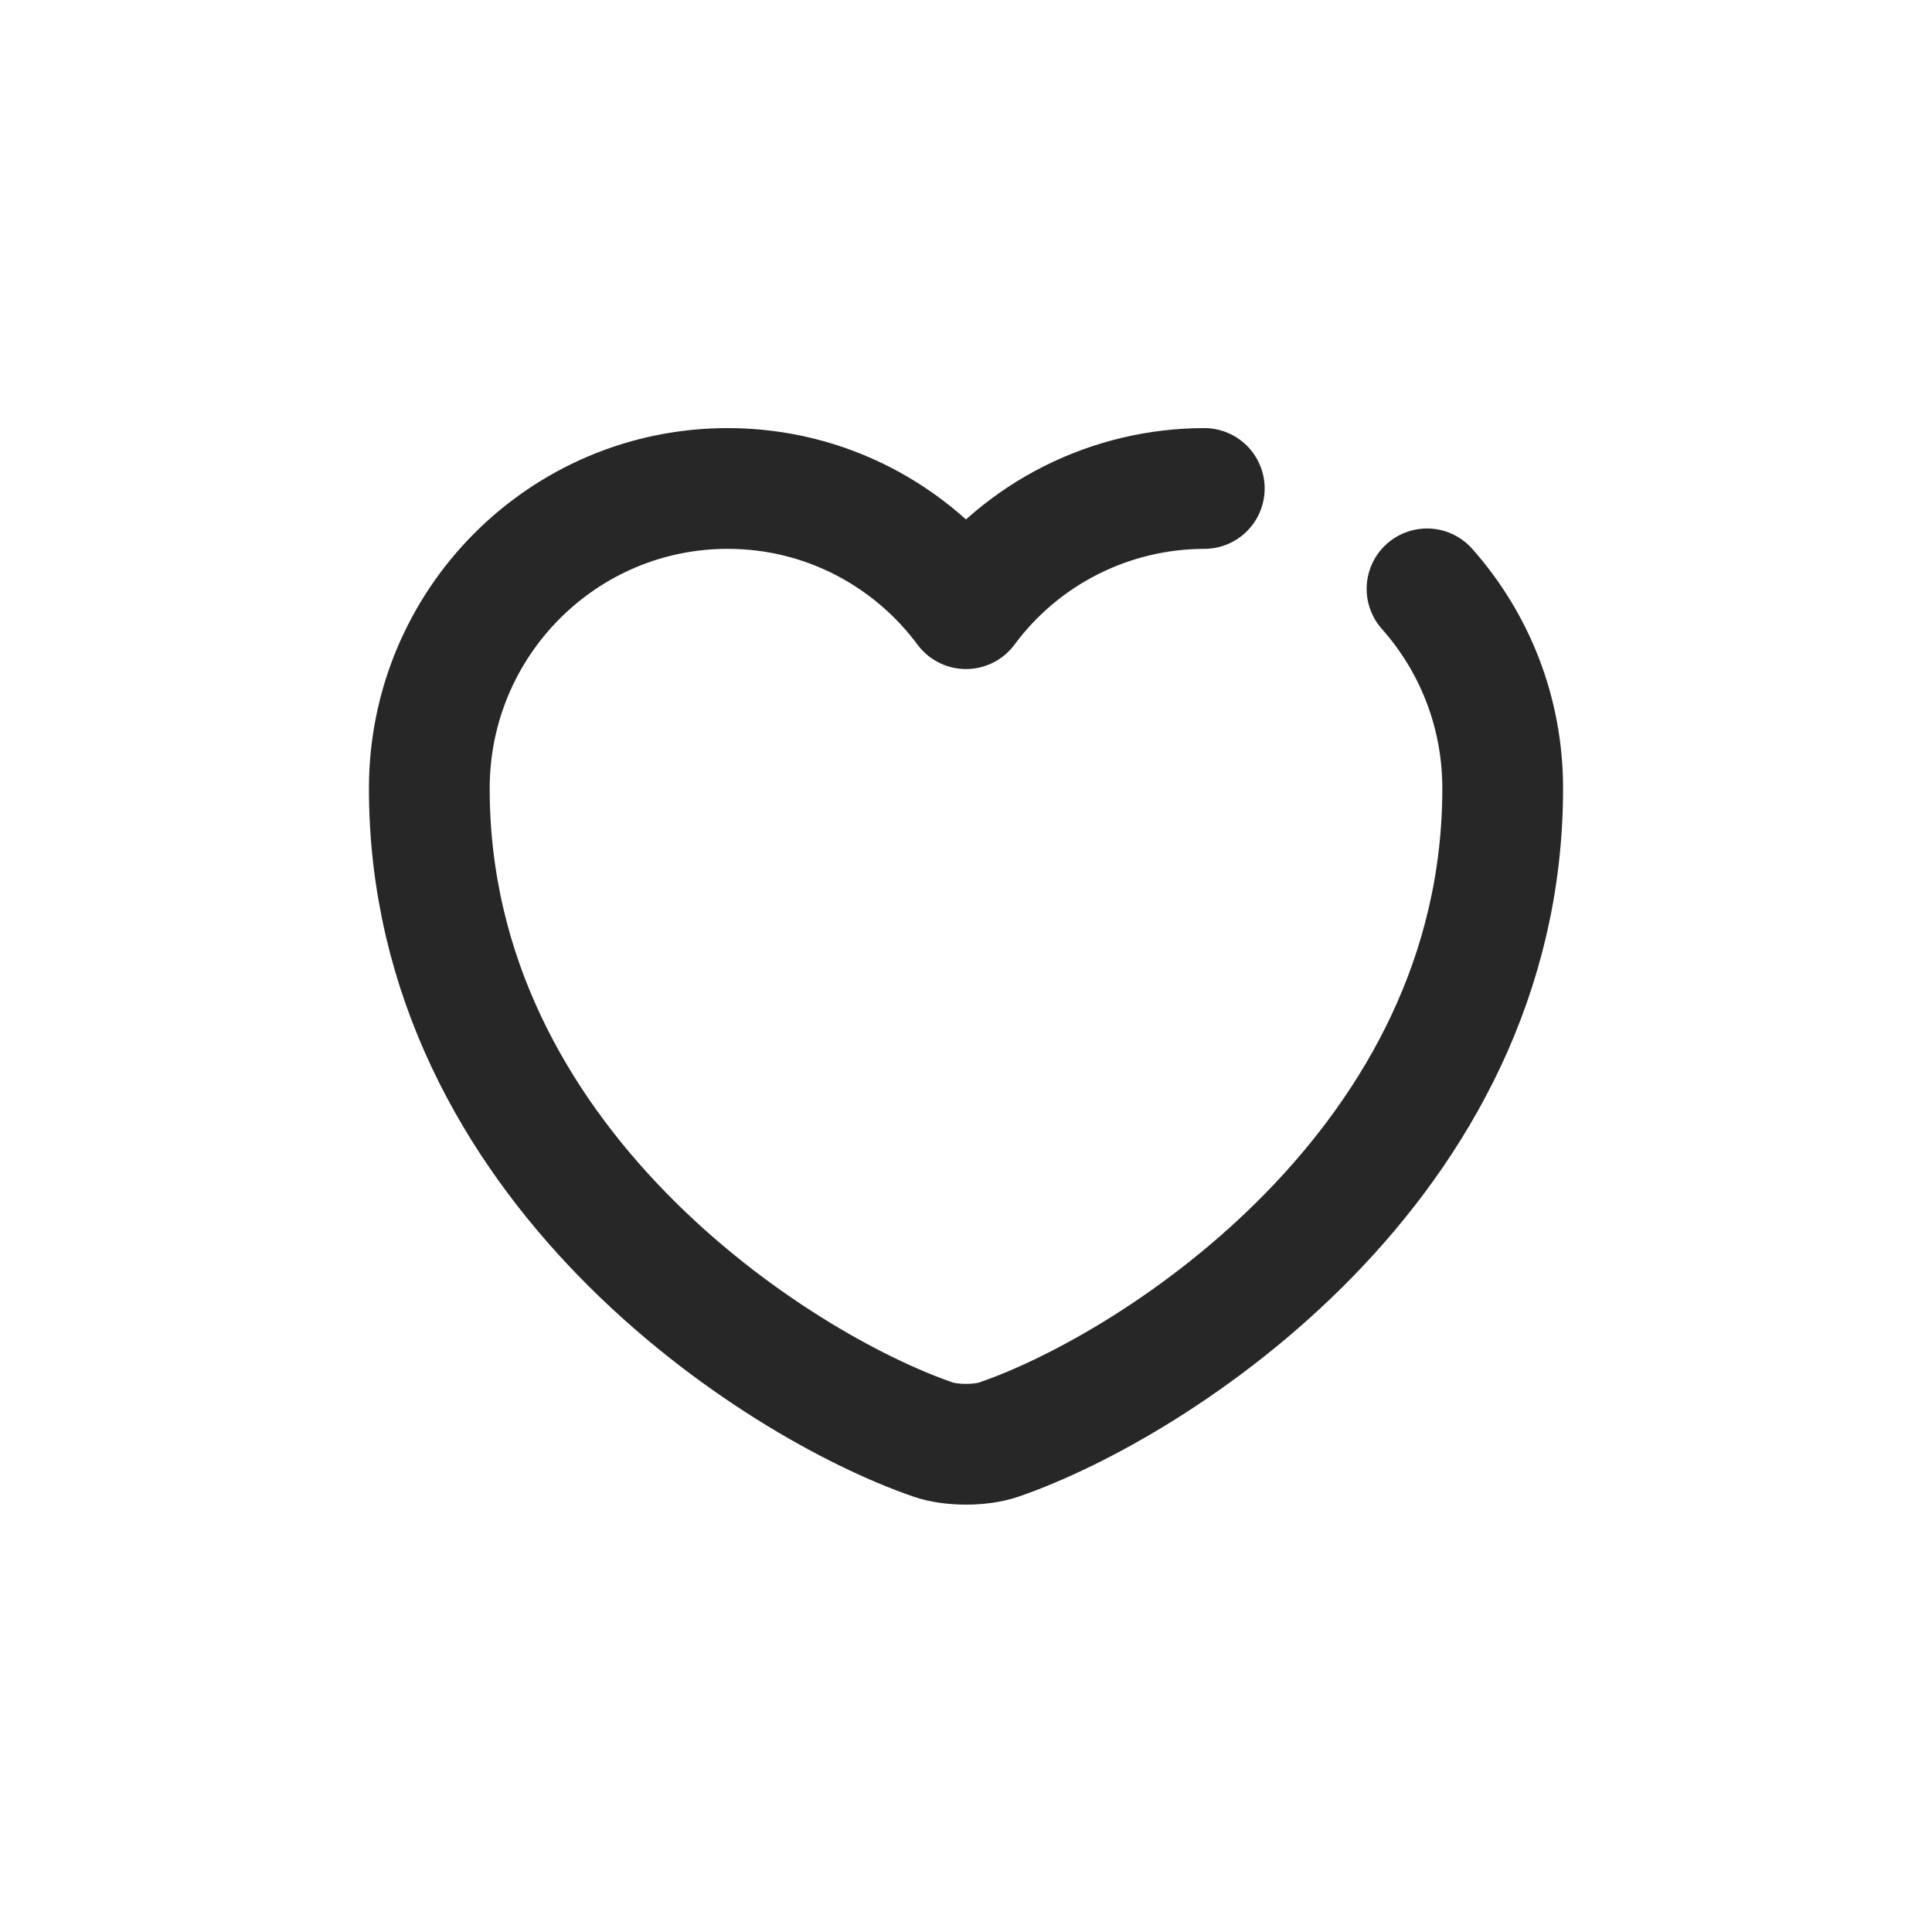
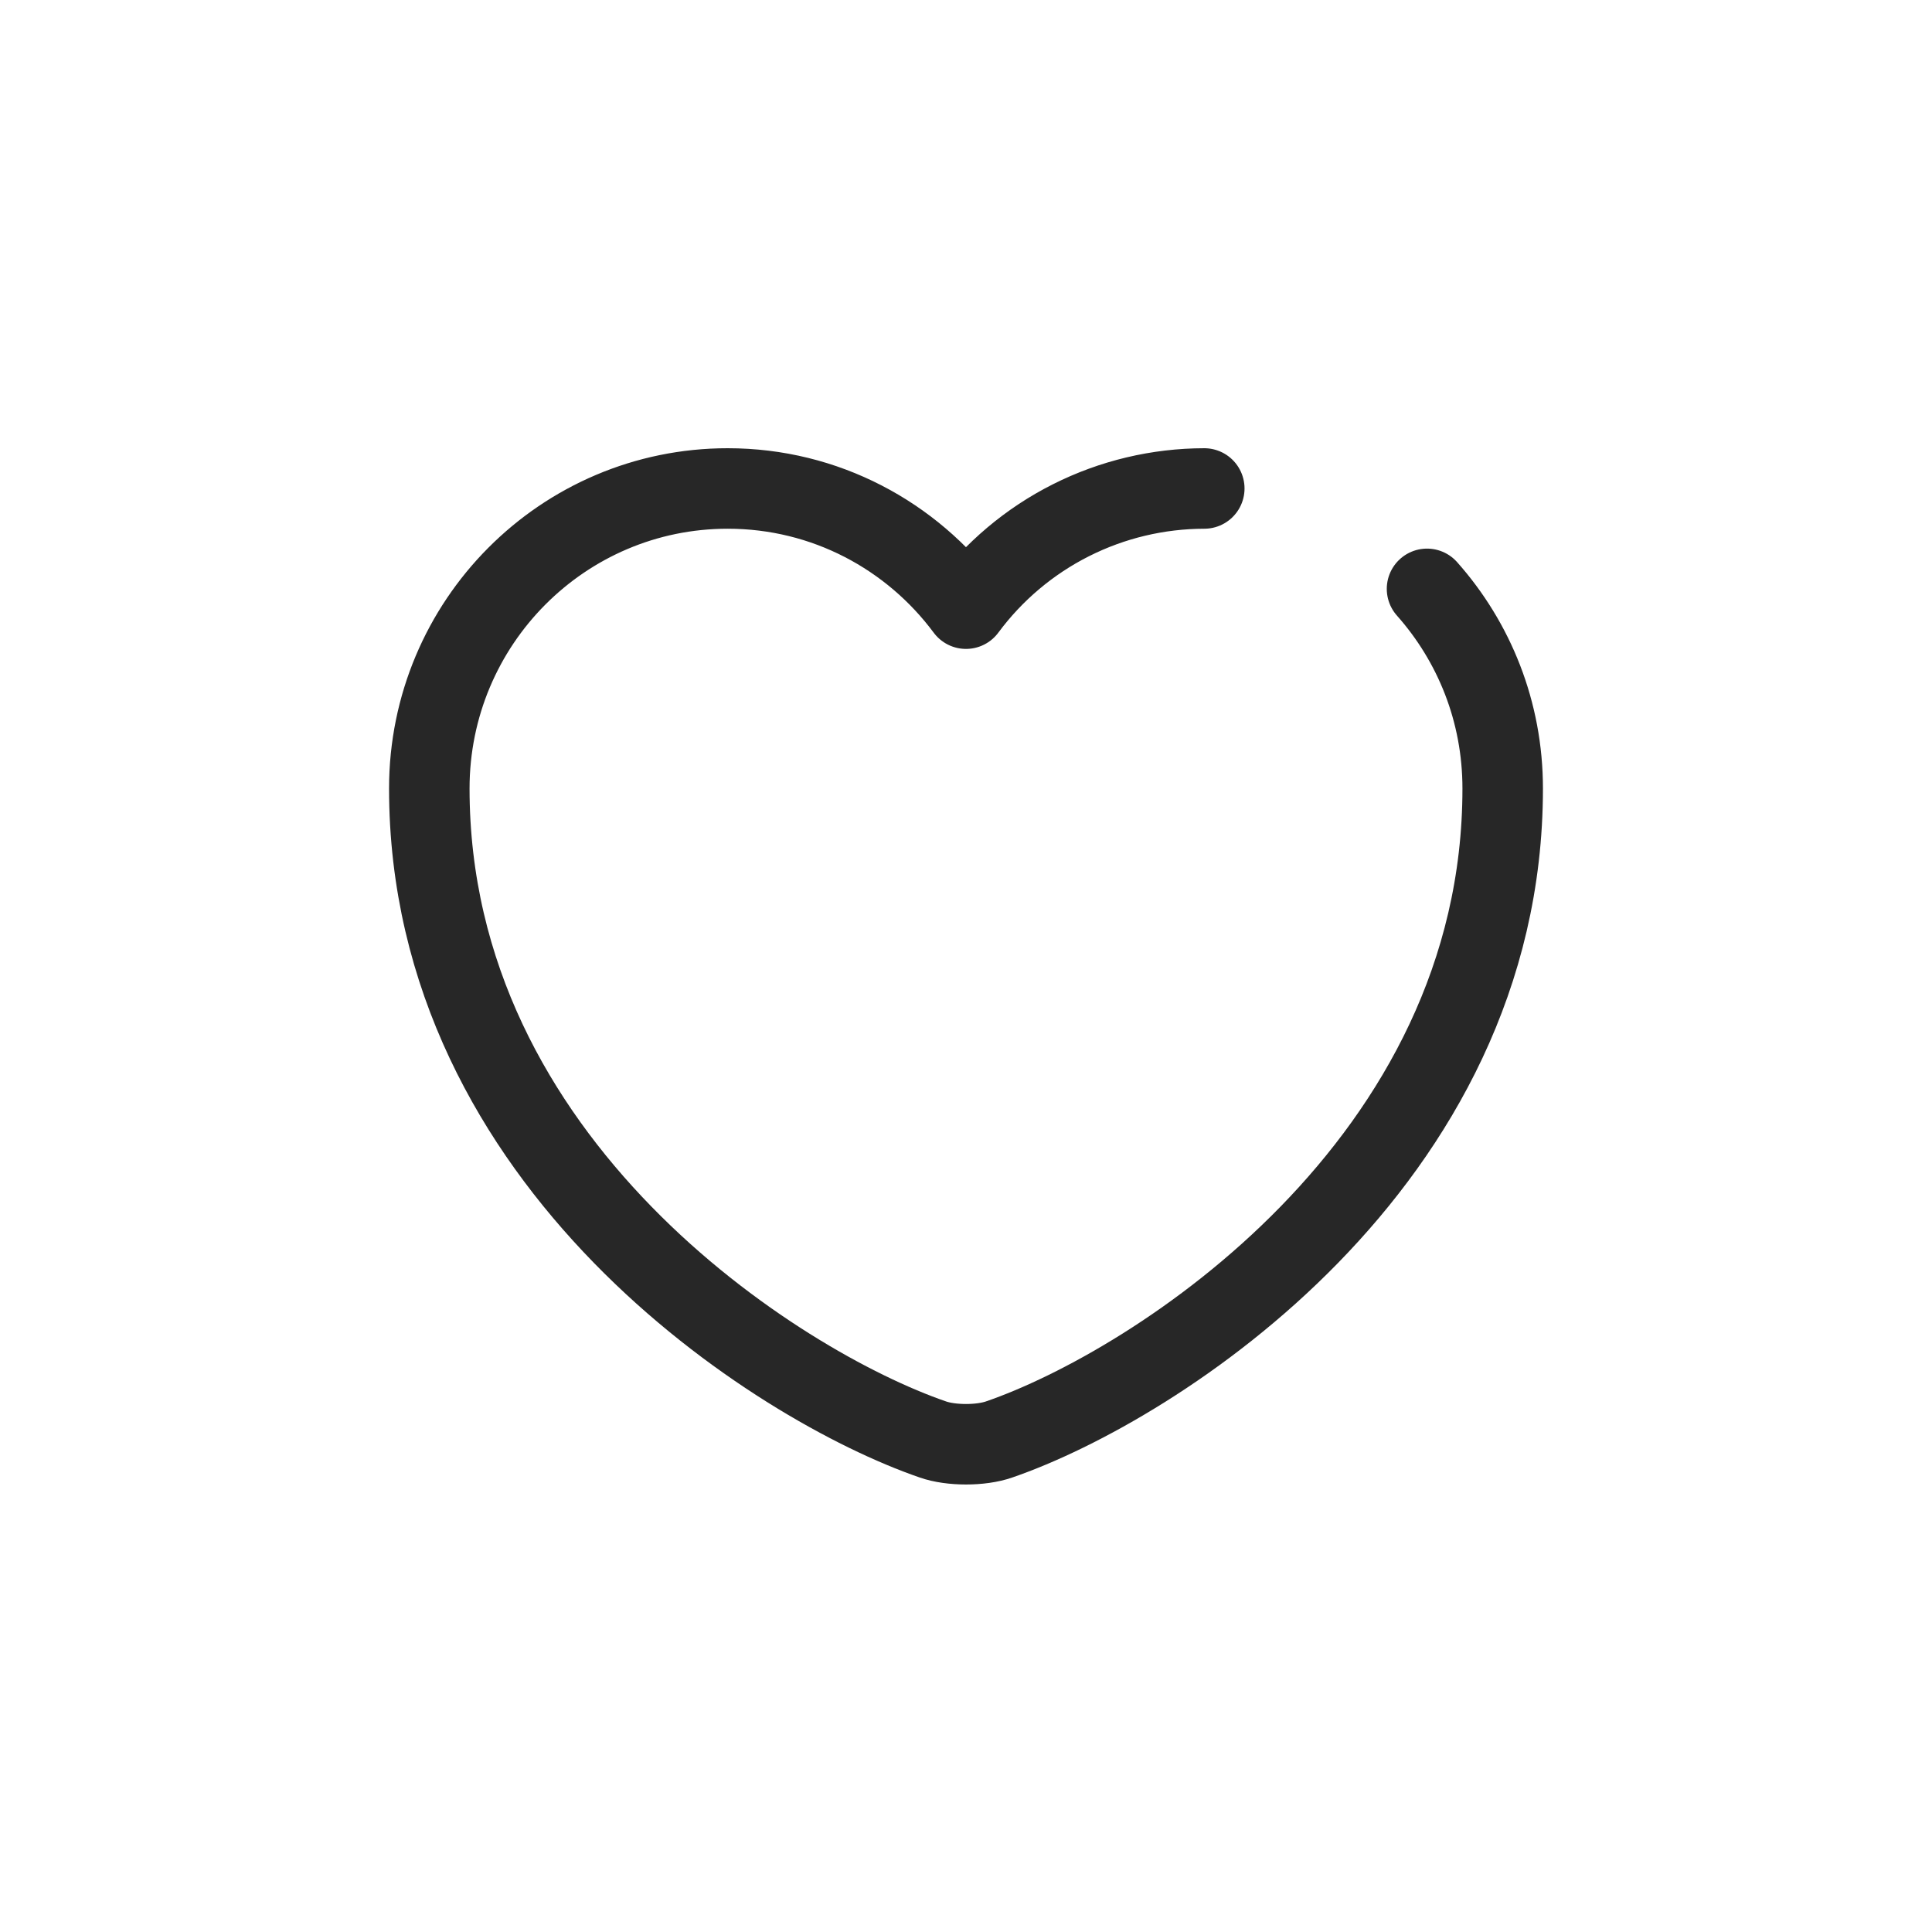
<svg xmlns="http://www.w3.org/2000/svg" width="24" height="24" viewBox="0 0 24 24" fill="none">
  <g filter="url(#filter0_b_512_142)">
-     <path d="M17.727 7.315C18.313 7.975 18.667 8.841 18.667 9.795C18.667 14.461 14.347 17.215 12.413 17.881C12.187 17.961 11.813 17.961 11.587 17.881C9.653 17.215 5.333 14.461 5.333 9.795C5.333 7.735 6.993 6.068 9.04 6.068C10.253 6.068 11.327 6.655 12 7.561C12.342 7.099 12.789 6.722 13.303 6.463C13.817 6.204 14.384 6.069 14.96 6.068" stroke="#272727" stroke-width="1.5" stroke-linecap="round" stroke-linejoin="round" />
+     <path d="M17.727 7.315C18.313 7.975 18.667 8.841 18.667 9.795C18.667 14.461 14.347 17.215 12.413 17.881C12.187 17.961 11.813 17.961 11.587 17.881C9.653 17.215 5.333 14.461 5.333 9.795C5.333 7.735 6.993 6.068 9.04 6.068C10.253 6.068 11.327 6.655 12 7.561C12.342 7.099 12.789 6.722 13.303 6.463C13.817 6.204 14.384 6.069 14.96 6.068" stroke="#272727" strokeWidth="1.5" stroke-linecap="round" stroke-linejoin="round" />
  </g>
  <defs>
    <filter id="filter0_b_512_142" x="-64" y="-64" width="152" height="152" filterUnits="userSpaceOnUse" color-interpolation-filters="sRGB">
      <feFlood flood-opacity="0" result="BackgroundImageFix" />
      <feGaussianBlur in="BackgroundImageFix" stdDeviation="32" />
      <feComposite in2="SourceAlpha" operator="in" result="effect1_backgroundBlur_512_142" />
      <feBlend mode="normal" in="SourceGraphic" in2="effect1_backgroundBlur_512_142" result="shape" />
    </filter>
  </defs>
</svg>
